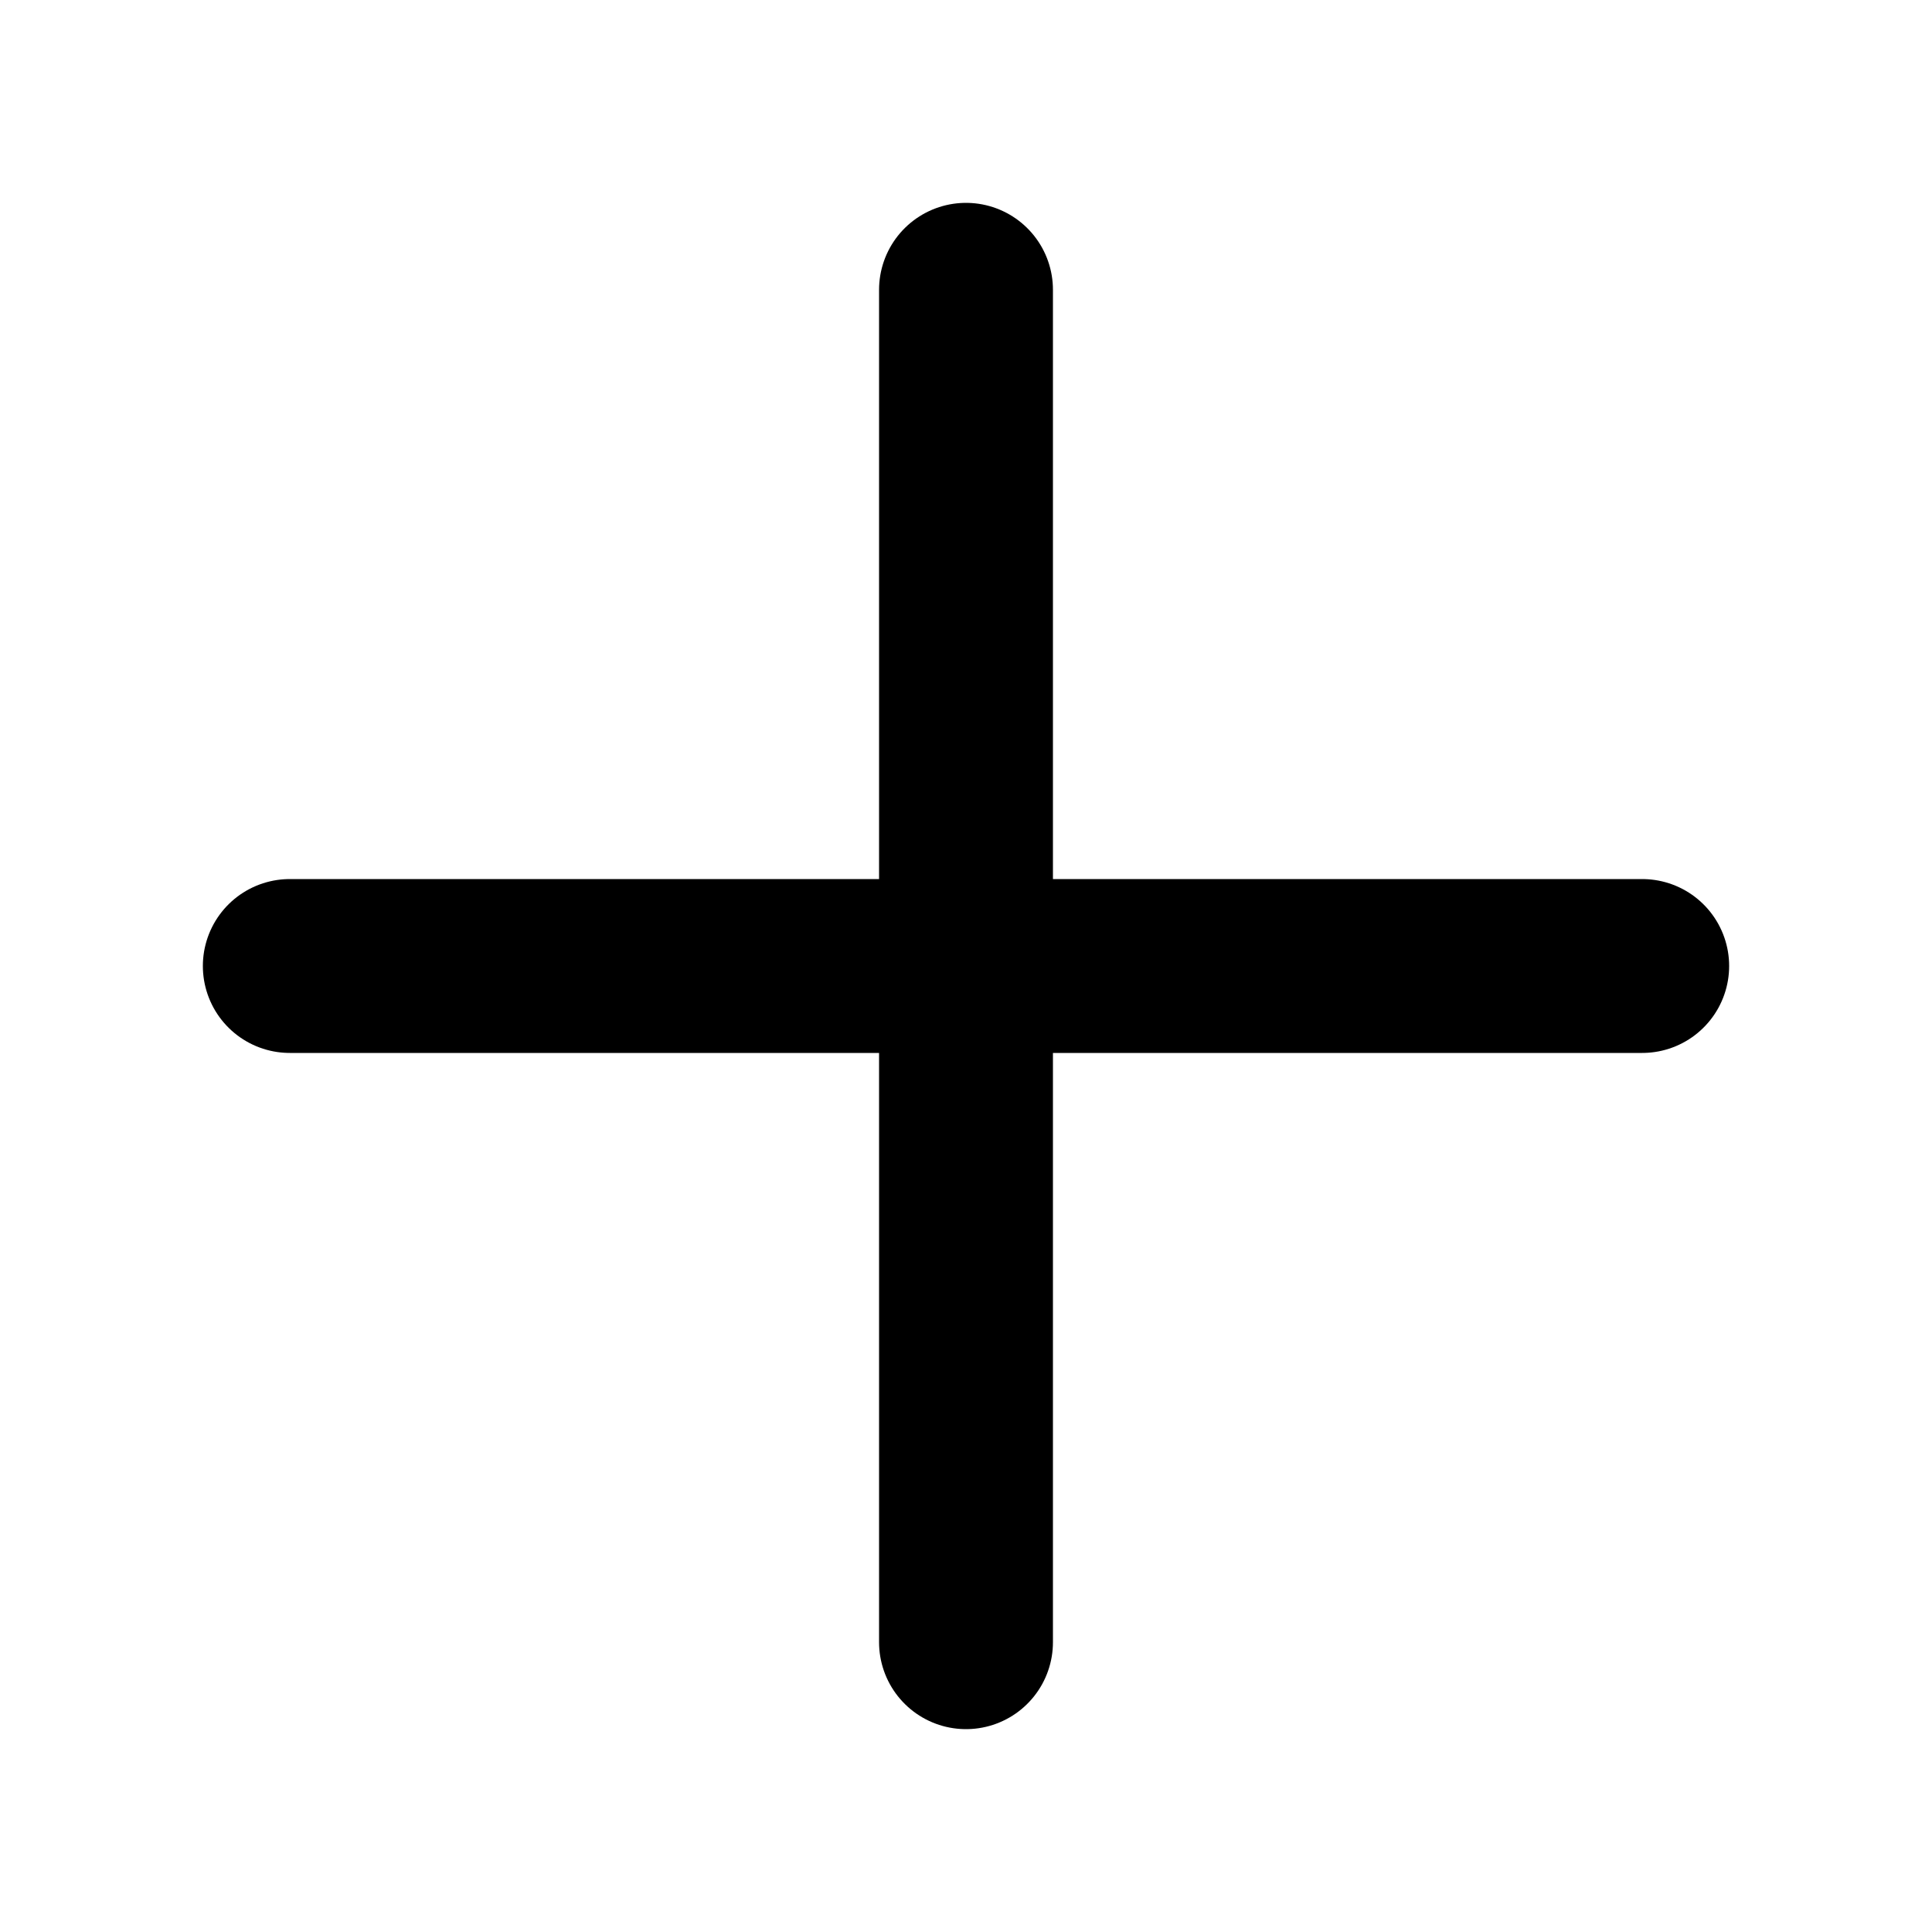
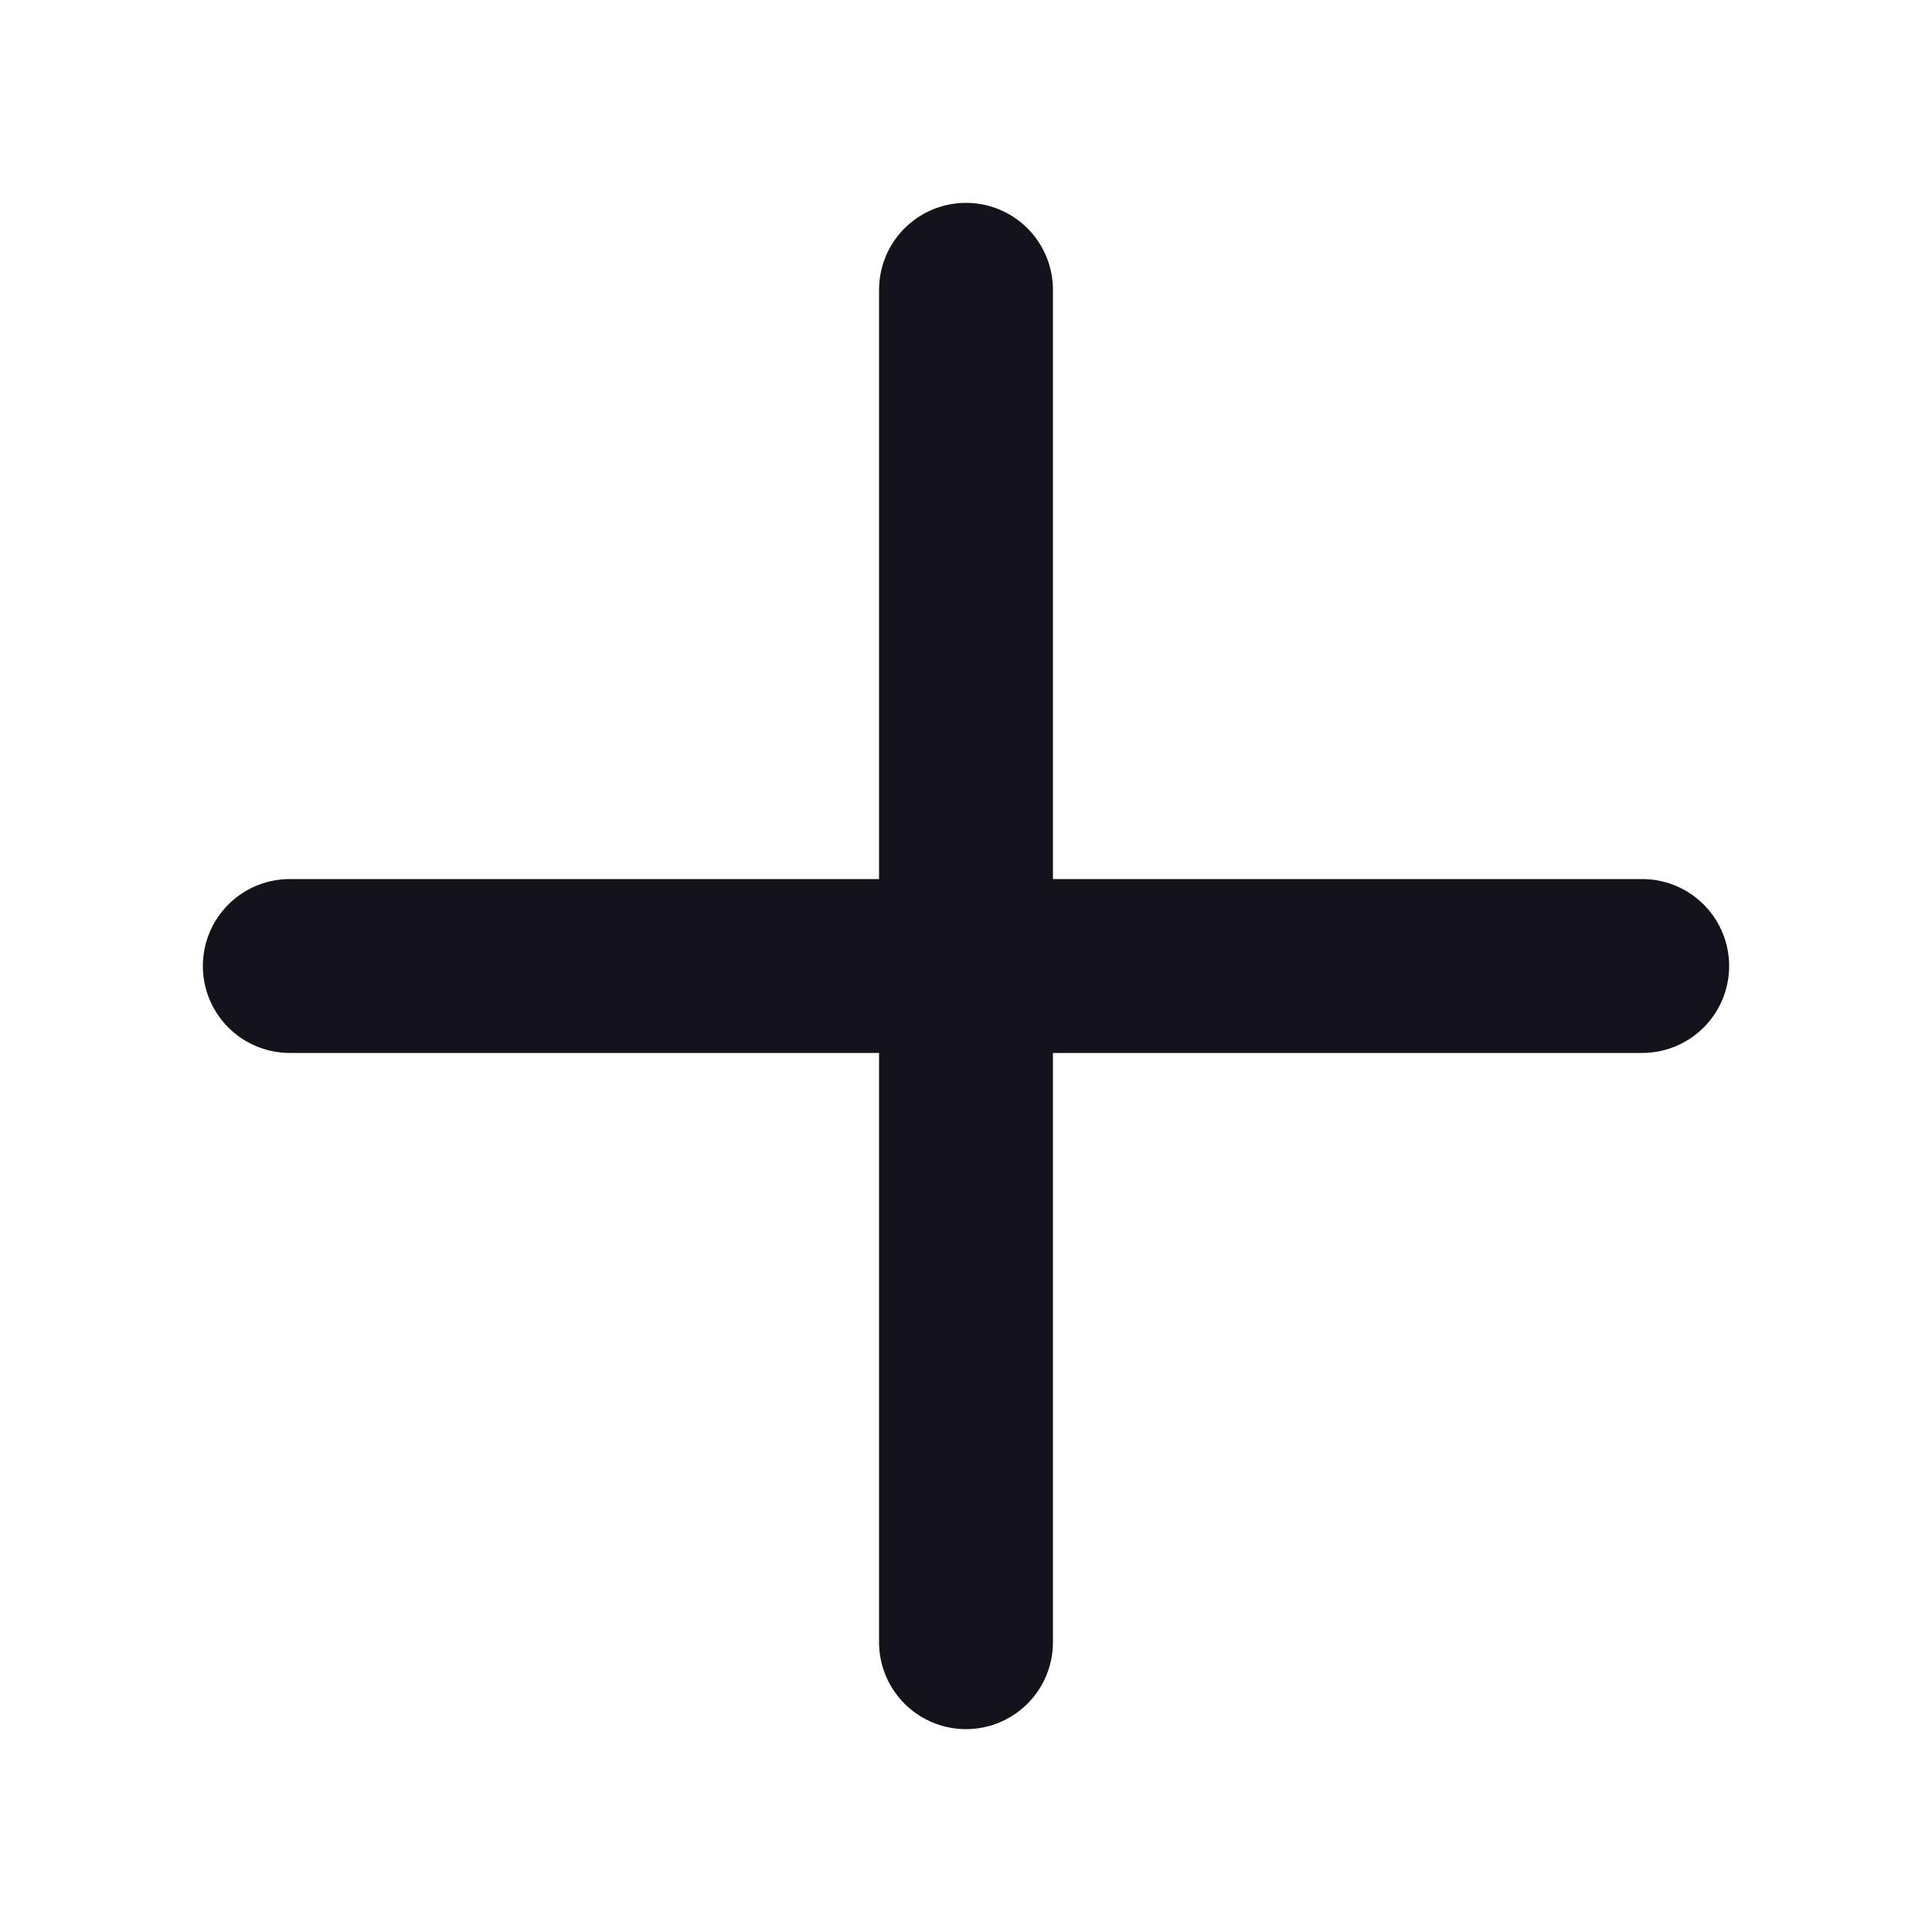
<svg xmlns="http://www.w3.org/2000/svg" preserveAspectRatio="none" overflow="visible" style="display: block;" width="20" height="20" viewBox="0 0 20 20" fill="none">
  <g id="Component 1">
-     <path id="Vector" d="M10 3V17M3 10H17" stroke="black" stroke-width="1.8" stroke-linecap="round" />
+     <path id="Vector" d="M10 3V17M3 10H17" stroke="#14121A" stroke-width="1.8" stroke-linecap="round" />
  </g>
</svg>
